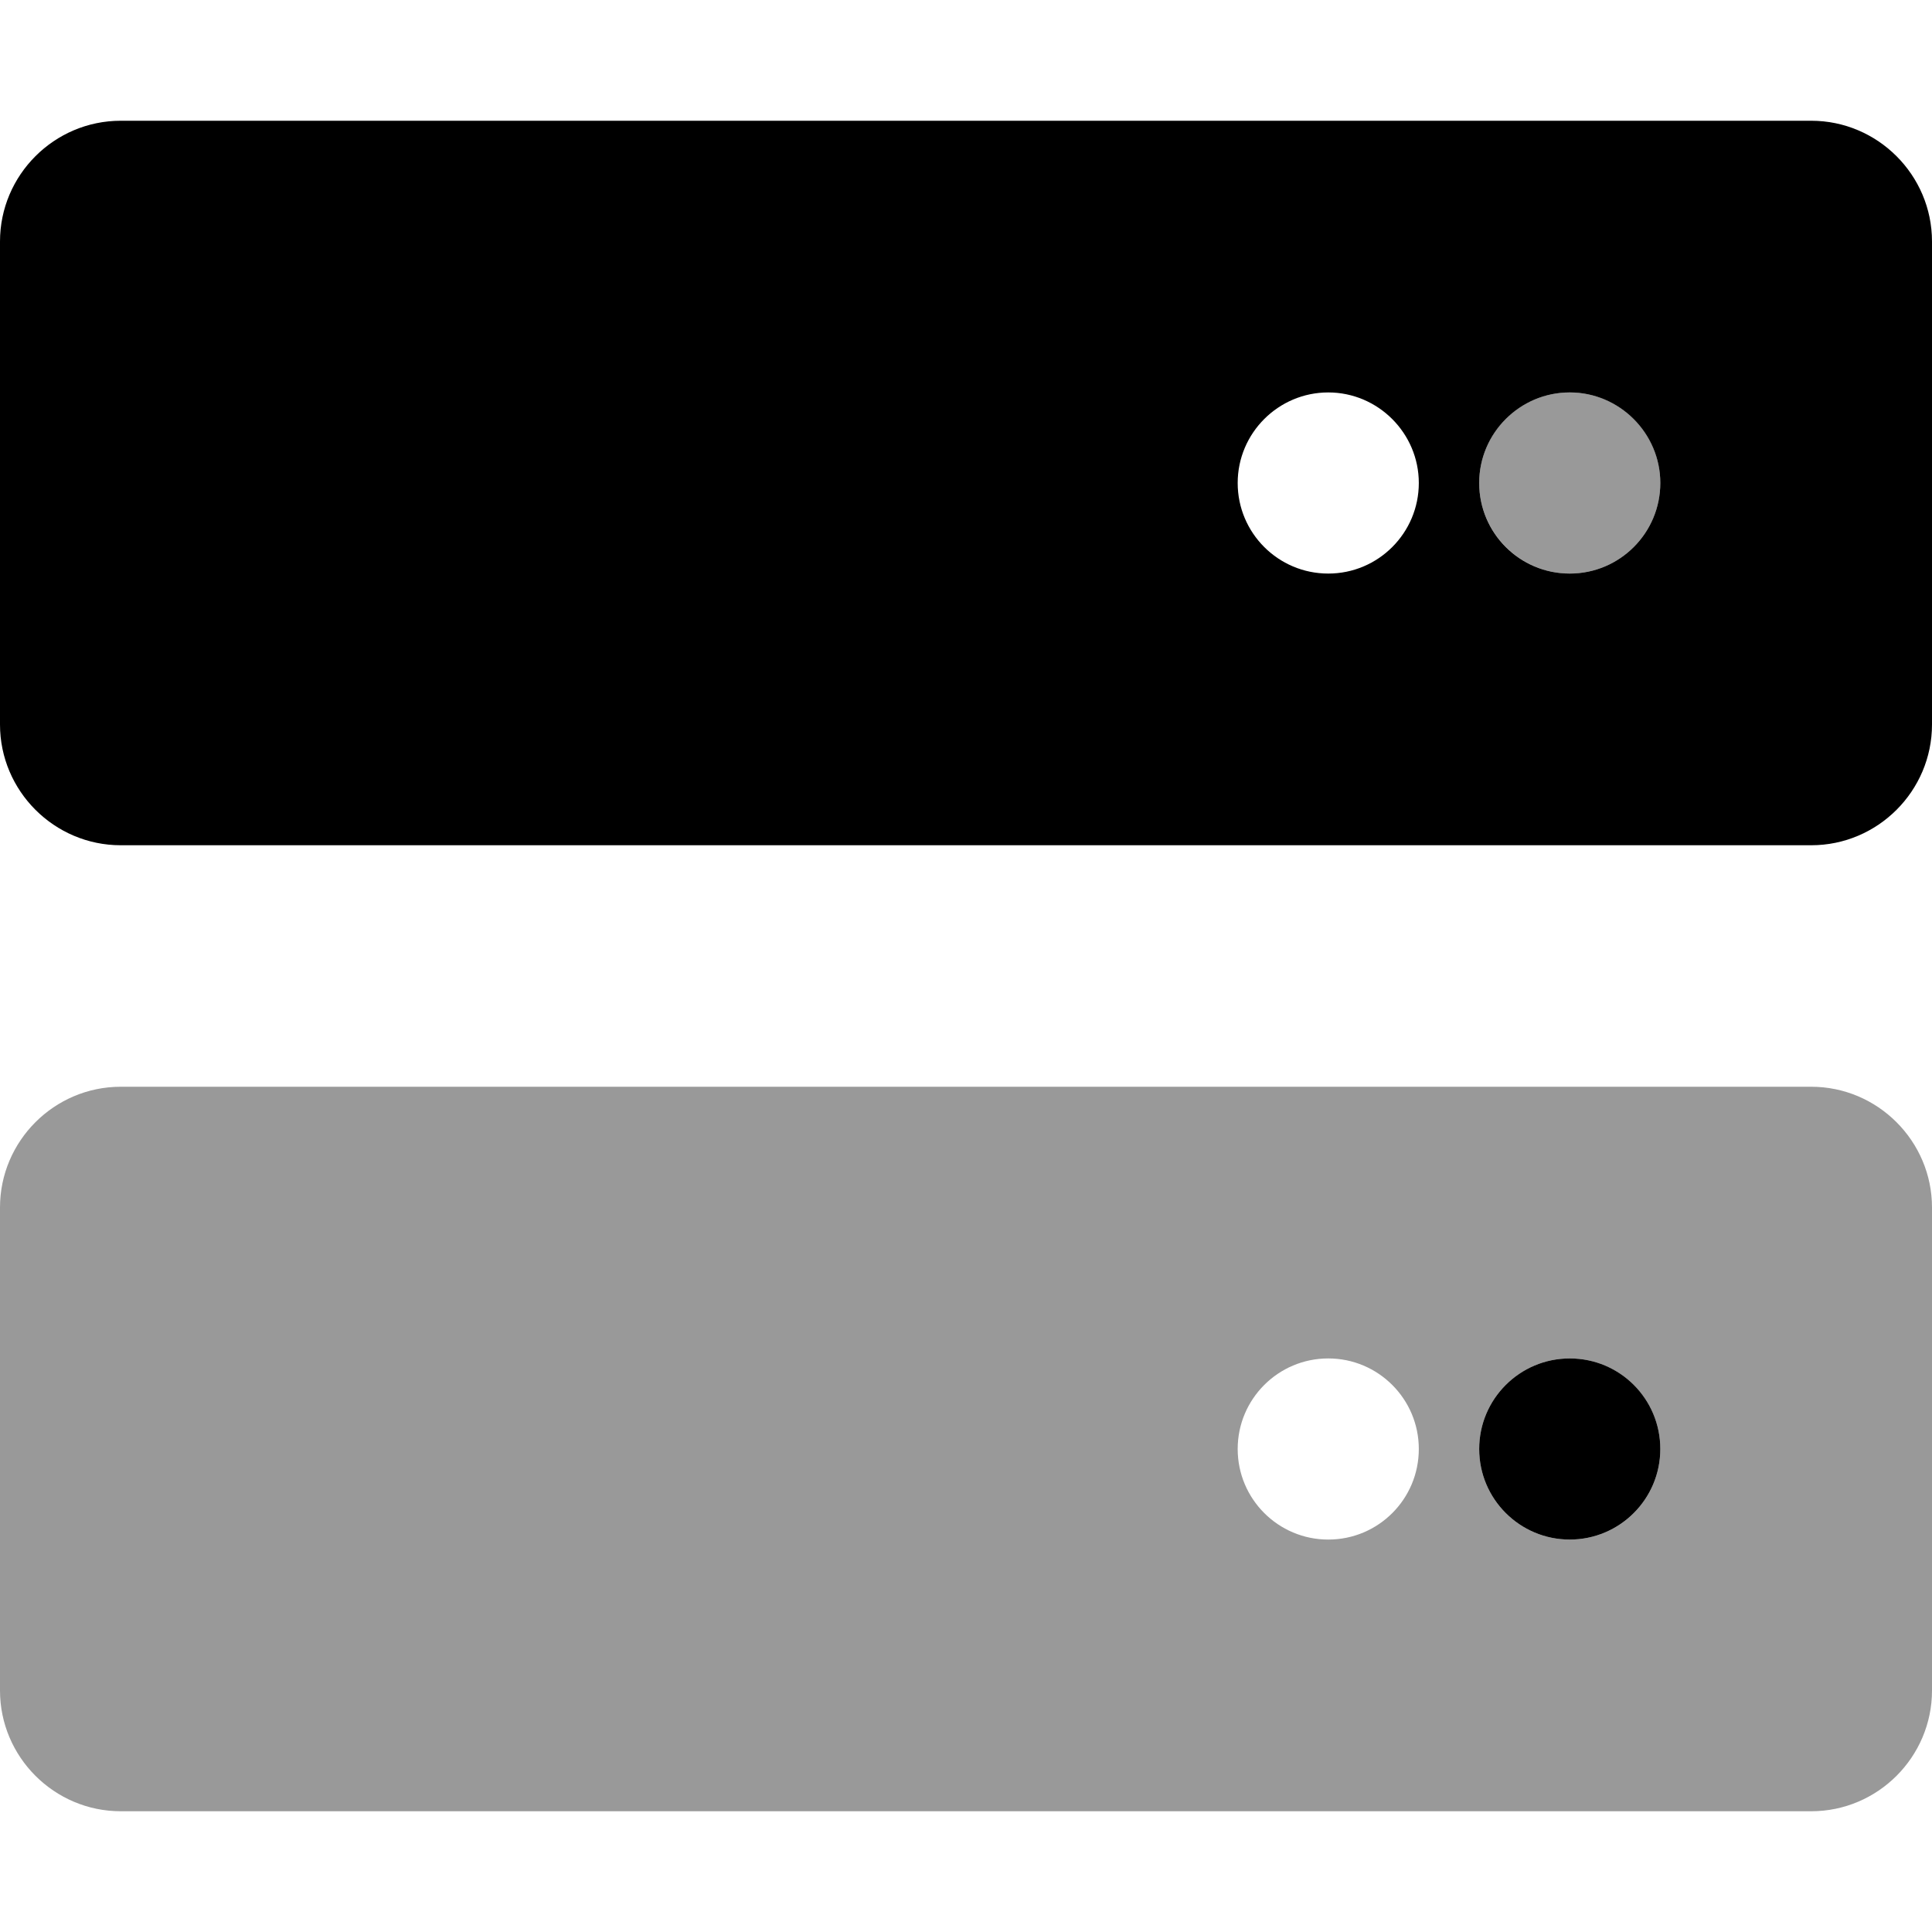
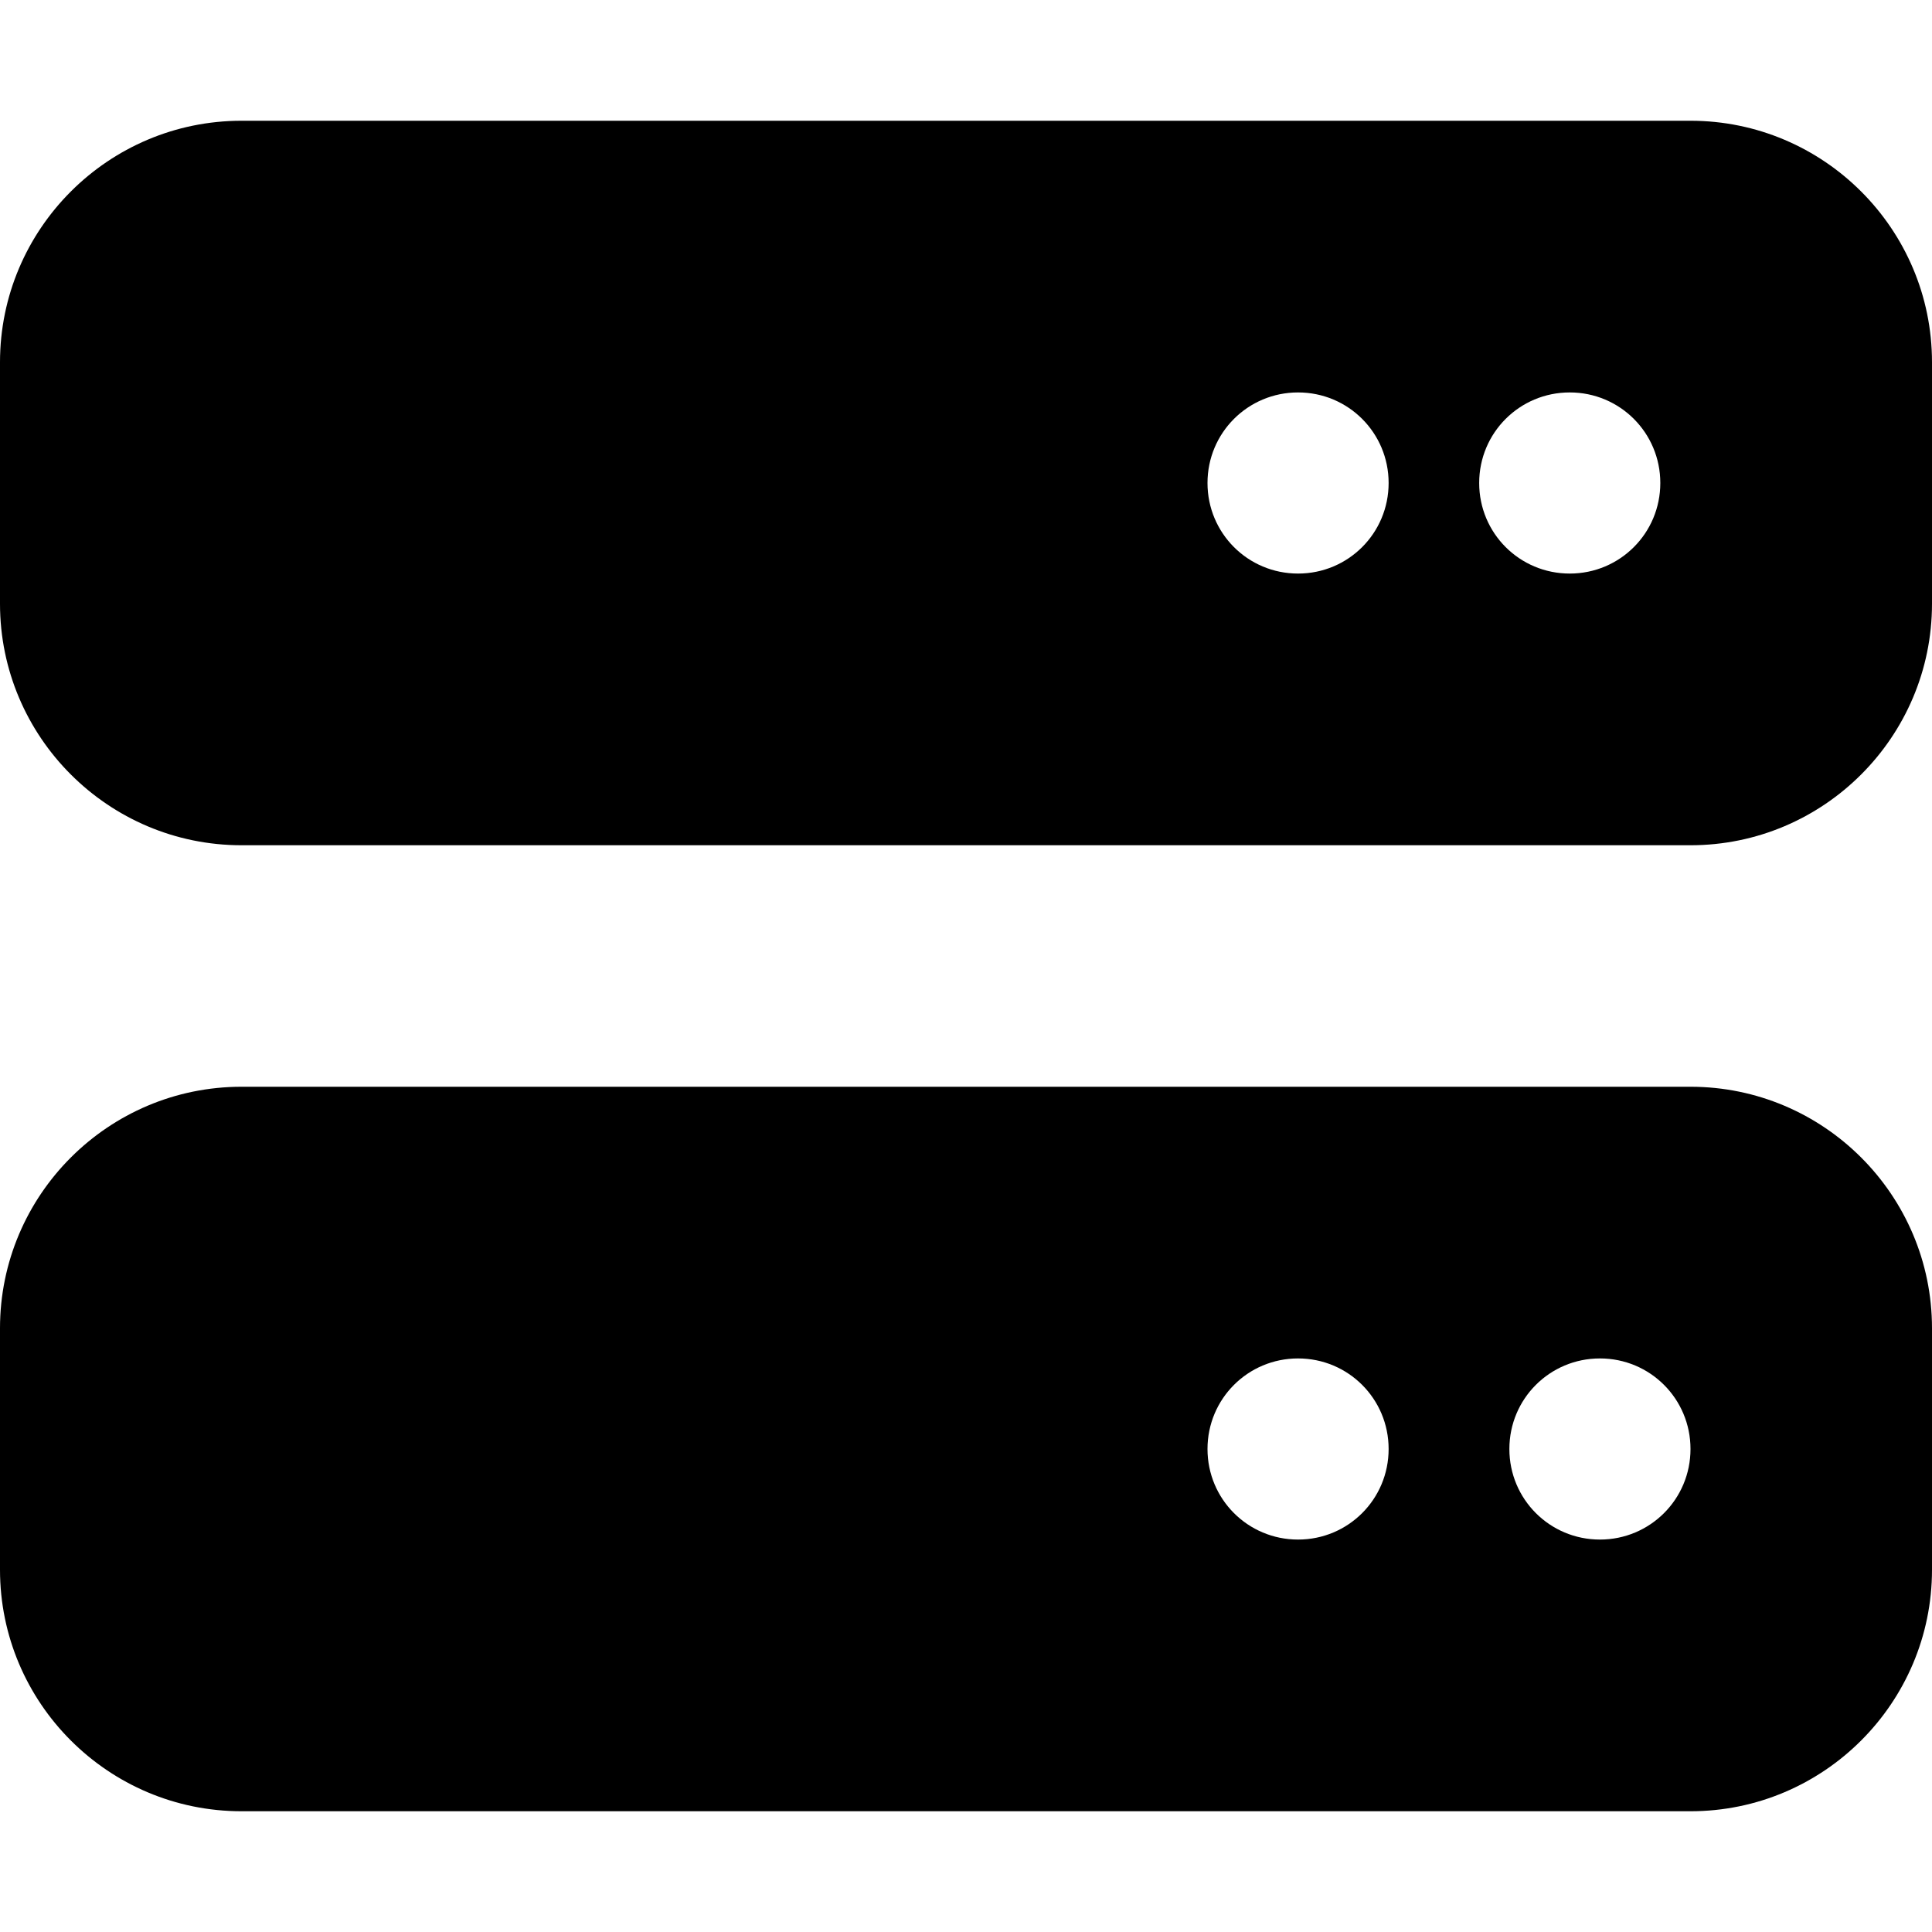
<svg xmlns="http://www.w3.org/2000/svg" viewBox="0 0 512 512">
-   <defs>
-     <style>.fa-secondary{opacity:.4}</style>
-   </defs>
-   <path class="fa-primary" d="M480 32H32C14.38 32 0 46.38 0 64v128c0 17.62 14.38 32 32 32h448c17.62 0 32-14.38 32-32V64C512 46.38 497.6 32 480 32zM352 152c-13.25 0-24-10.75-24-24S338.8 104 352 104S376 114.8 376 128S365.3 152 352 152zM416 152c-13.25 0-24-10.75-24-24S402.8 104 416 104S440 114.8 440 128S429.3 152 416 152zM416 360c-13.25 0-24 10.75-24 24s10.75 24 24 24c13.26 0 24-10.75 24-24S429.3 360 416 360z" />
-   <path class="fa-secondary" d="M480 288H32c-17.62 0-32 14.38-32 32v128c0 17.62 14.38 32 32 32h448c17.62 0 32-14.38 32-32v-128C512 302.4 497.6 288 480 288zM352 408c-13.25 0-24-10.75-24-24s10.75-24 24-24s24 10.75 24 24S365.3 408 352 408zM416 408c-13.25 0-24-10.75-24-24s10.75-24 24-24s24 10.75 24 24S429.3 408 416 408zM416 152c13.25 0 24-10.75 24-24S429.3 104 416 104S392 114.8 392 128S402.8 152 416 152z" />
+   <path d="M64 32C28.7 32 0 60.7 0 96v64c0 35.3 28.7 64 64 64H448c35.3 0 64-28.7 64-64V96c0-35.3-28.7-64-64-64H64zM344 152c-13.3 0-24-10.7-24-24s10.7-24 24-24s24 10.7 24 24s-10.7 24-24 24zm96-24c0 13.3-10.7 24-24 24s-24-10.7-24-24s10.7-24 24-24s24 10.7 24 24zM64 288c-35.3 0-64 28.7-64 64v64c0 35.3 28.7 64 64 64H448c35.3 0 64-28.7 64-64V352c0-35.3-28.7-64-64-64H64zM344 408c-13.3 0-24-10.7-24-24s10.7-24 24-24s24 10.7 24 24s-10.7 24-24 24zm104-24c0 13.3-10.7 24-24 24s-24-10.7-24-24s10.7-24 24-24s24 10.7 24 24z" />
</svg>
